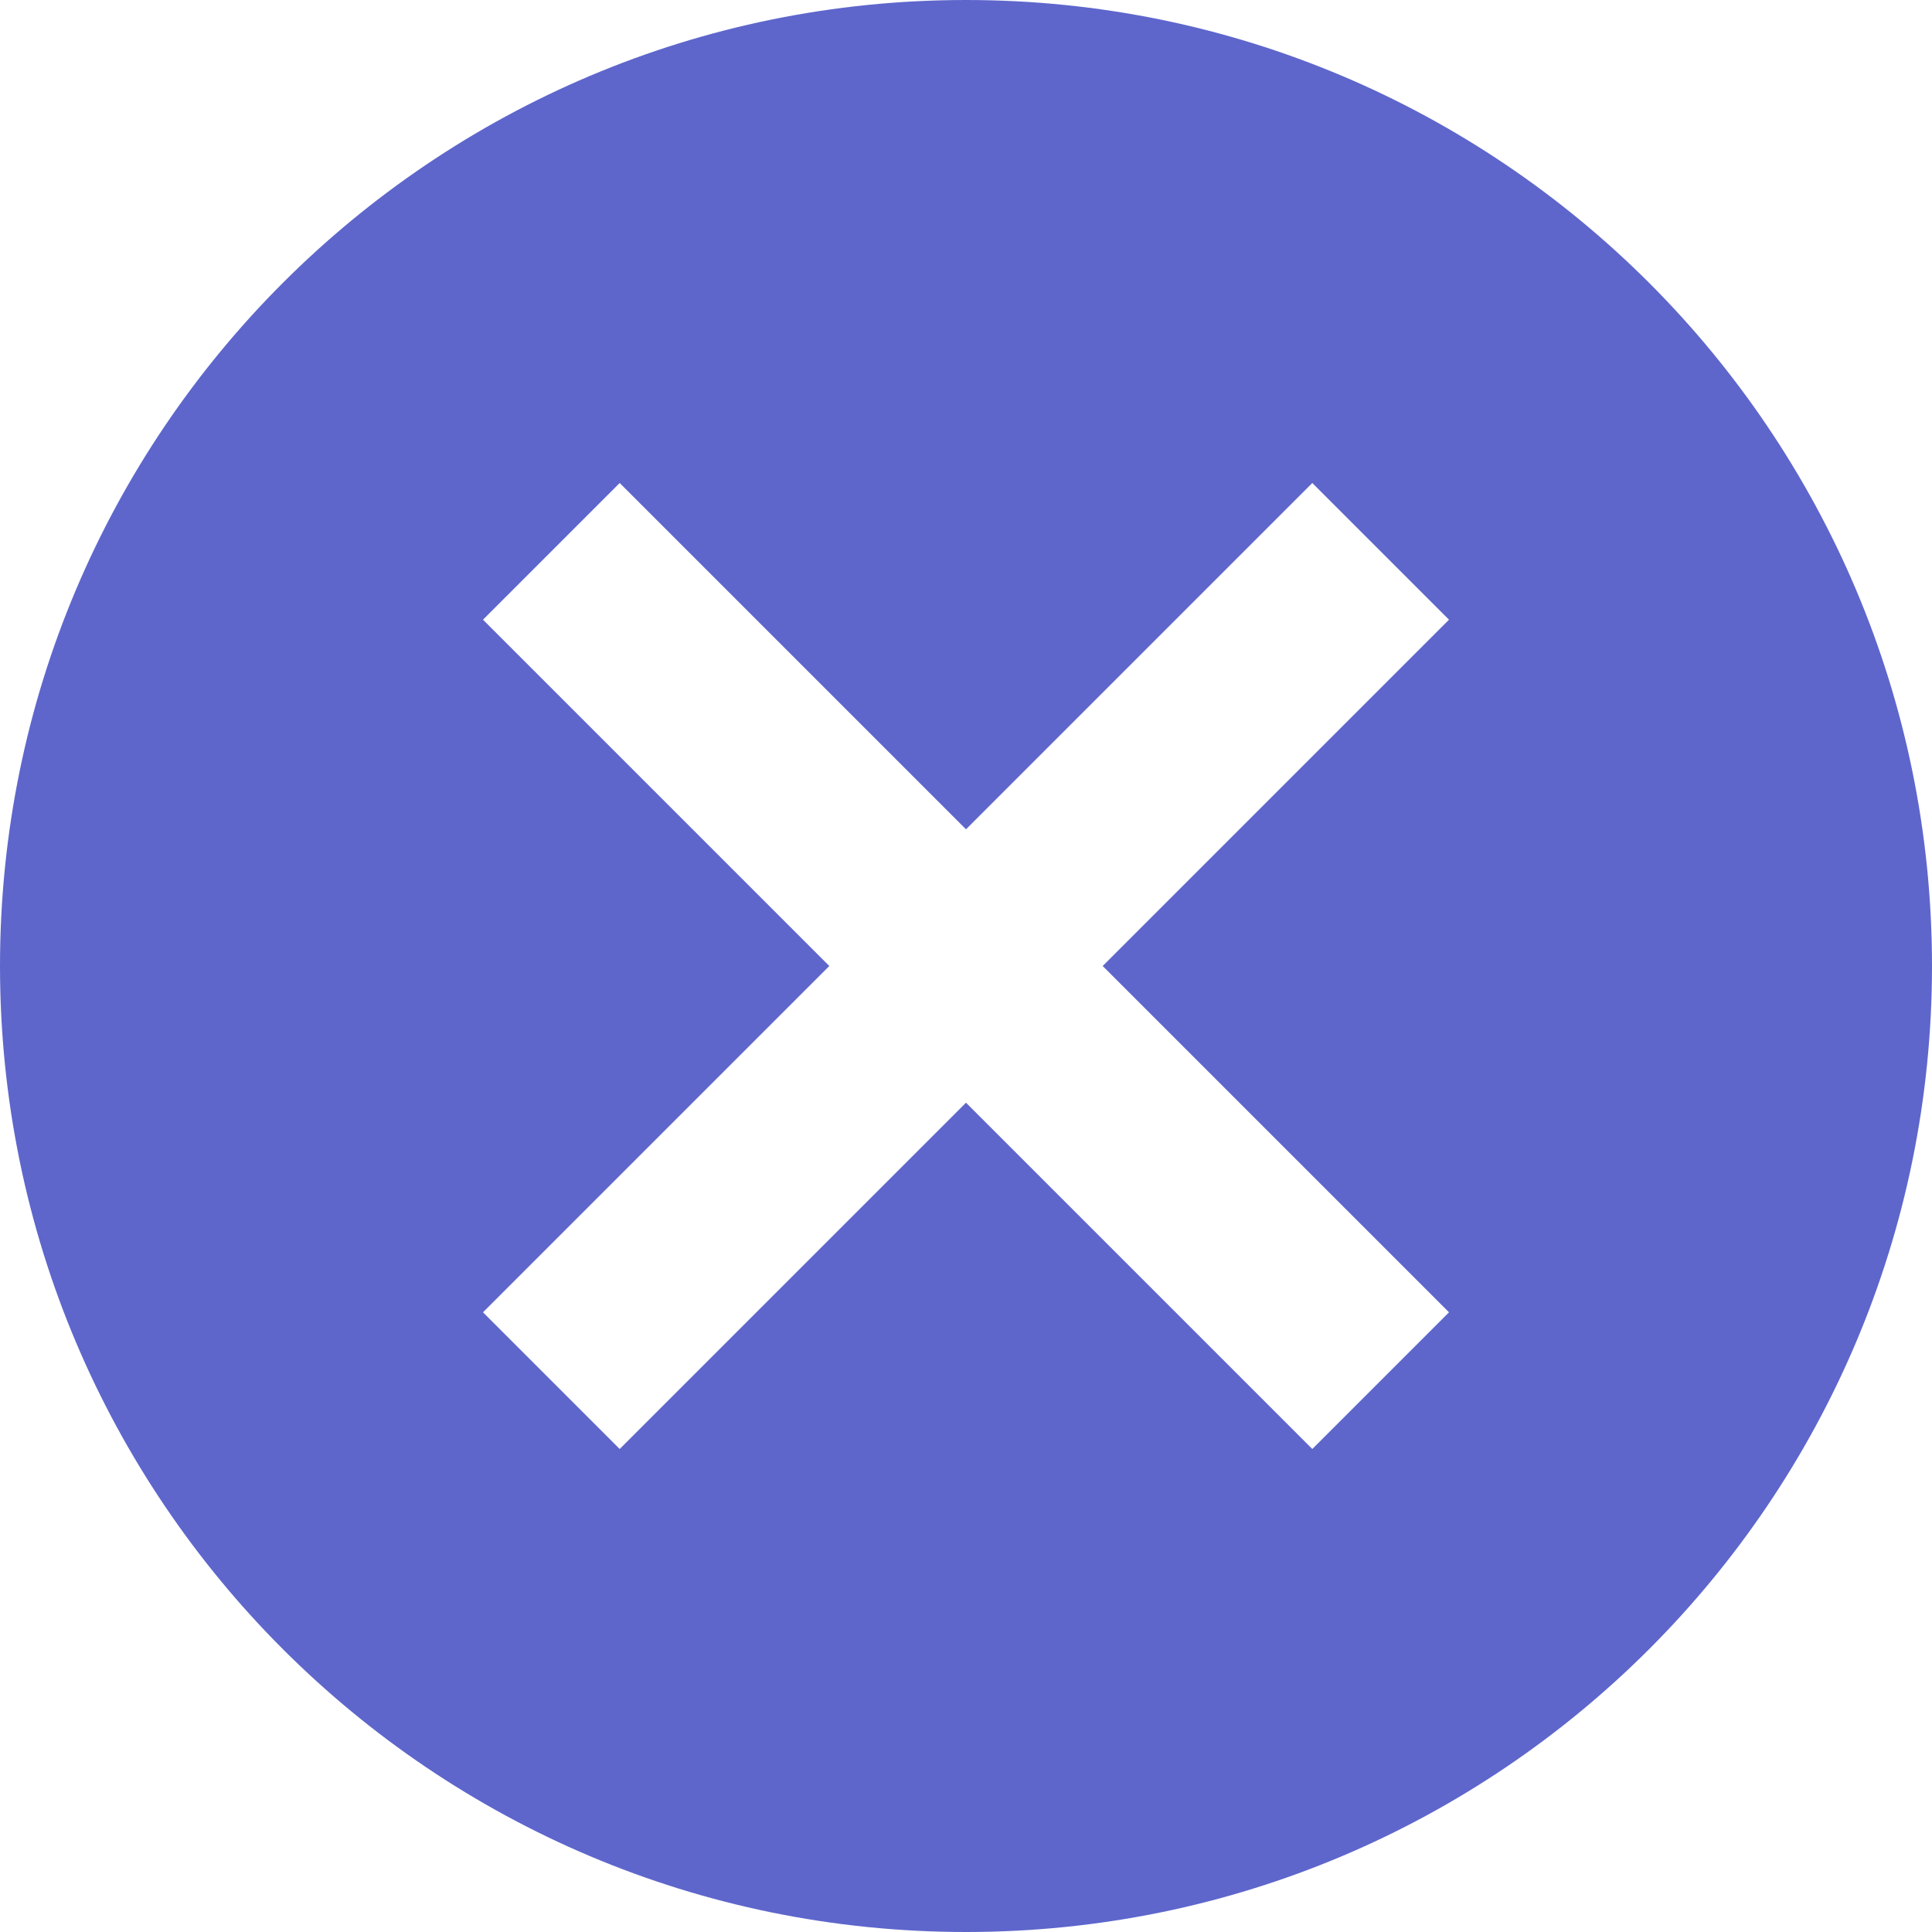
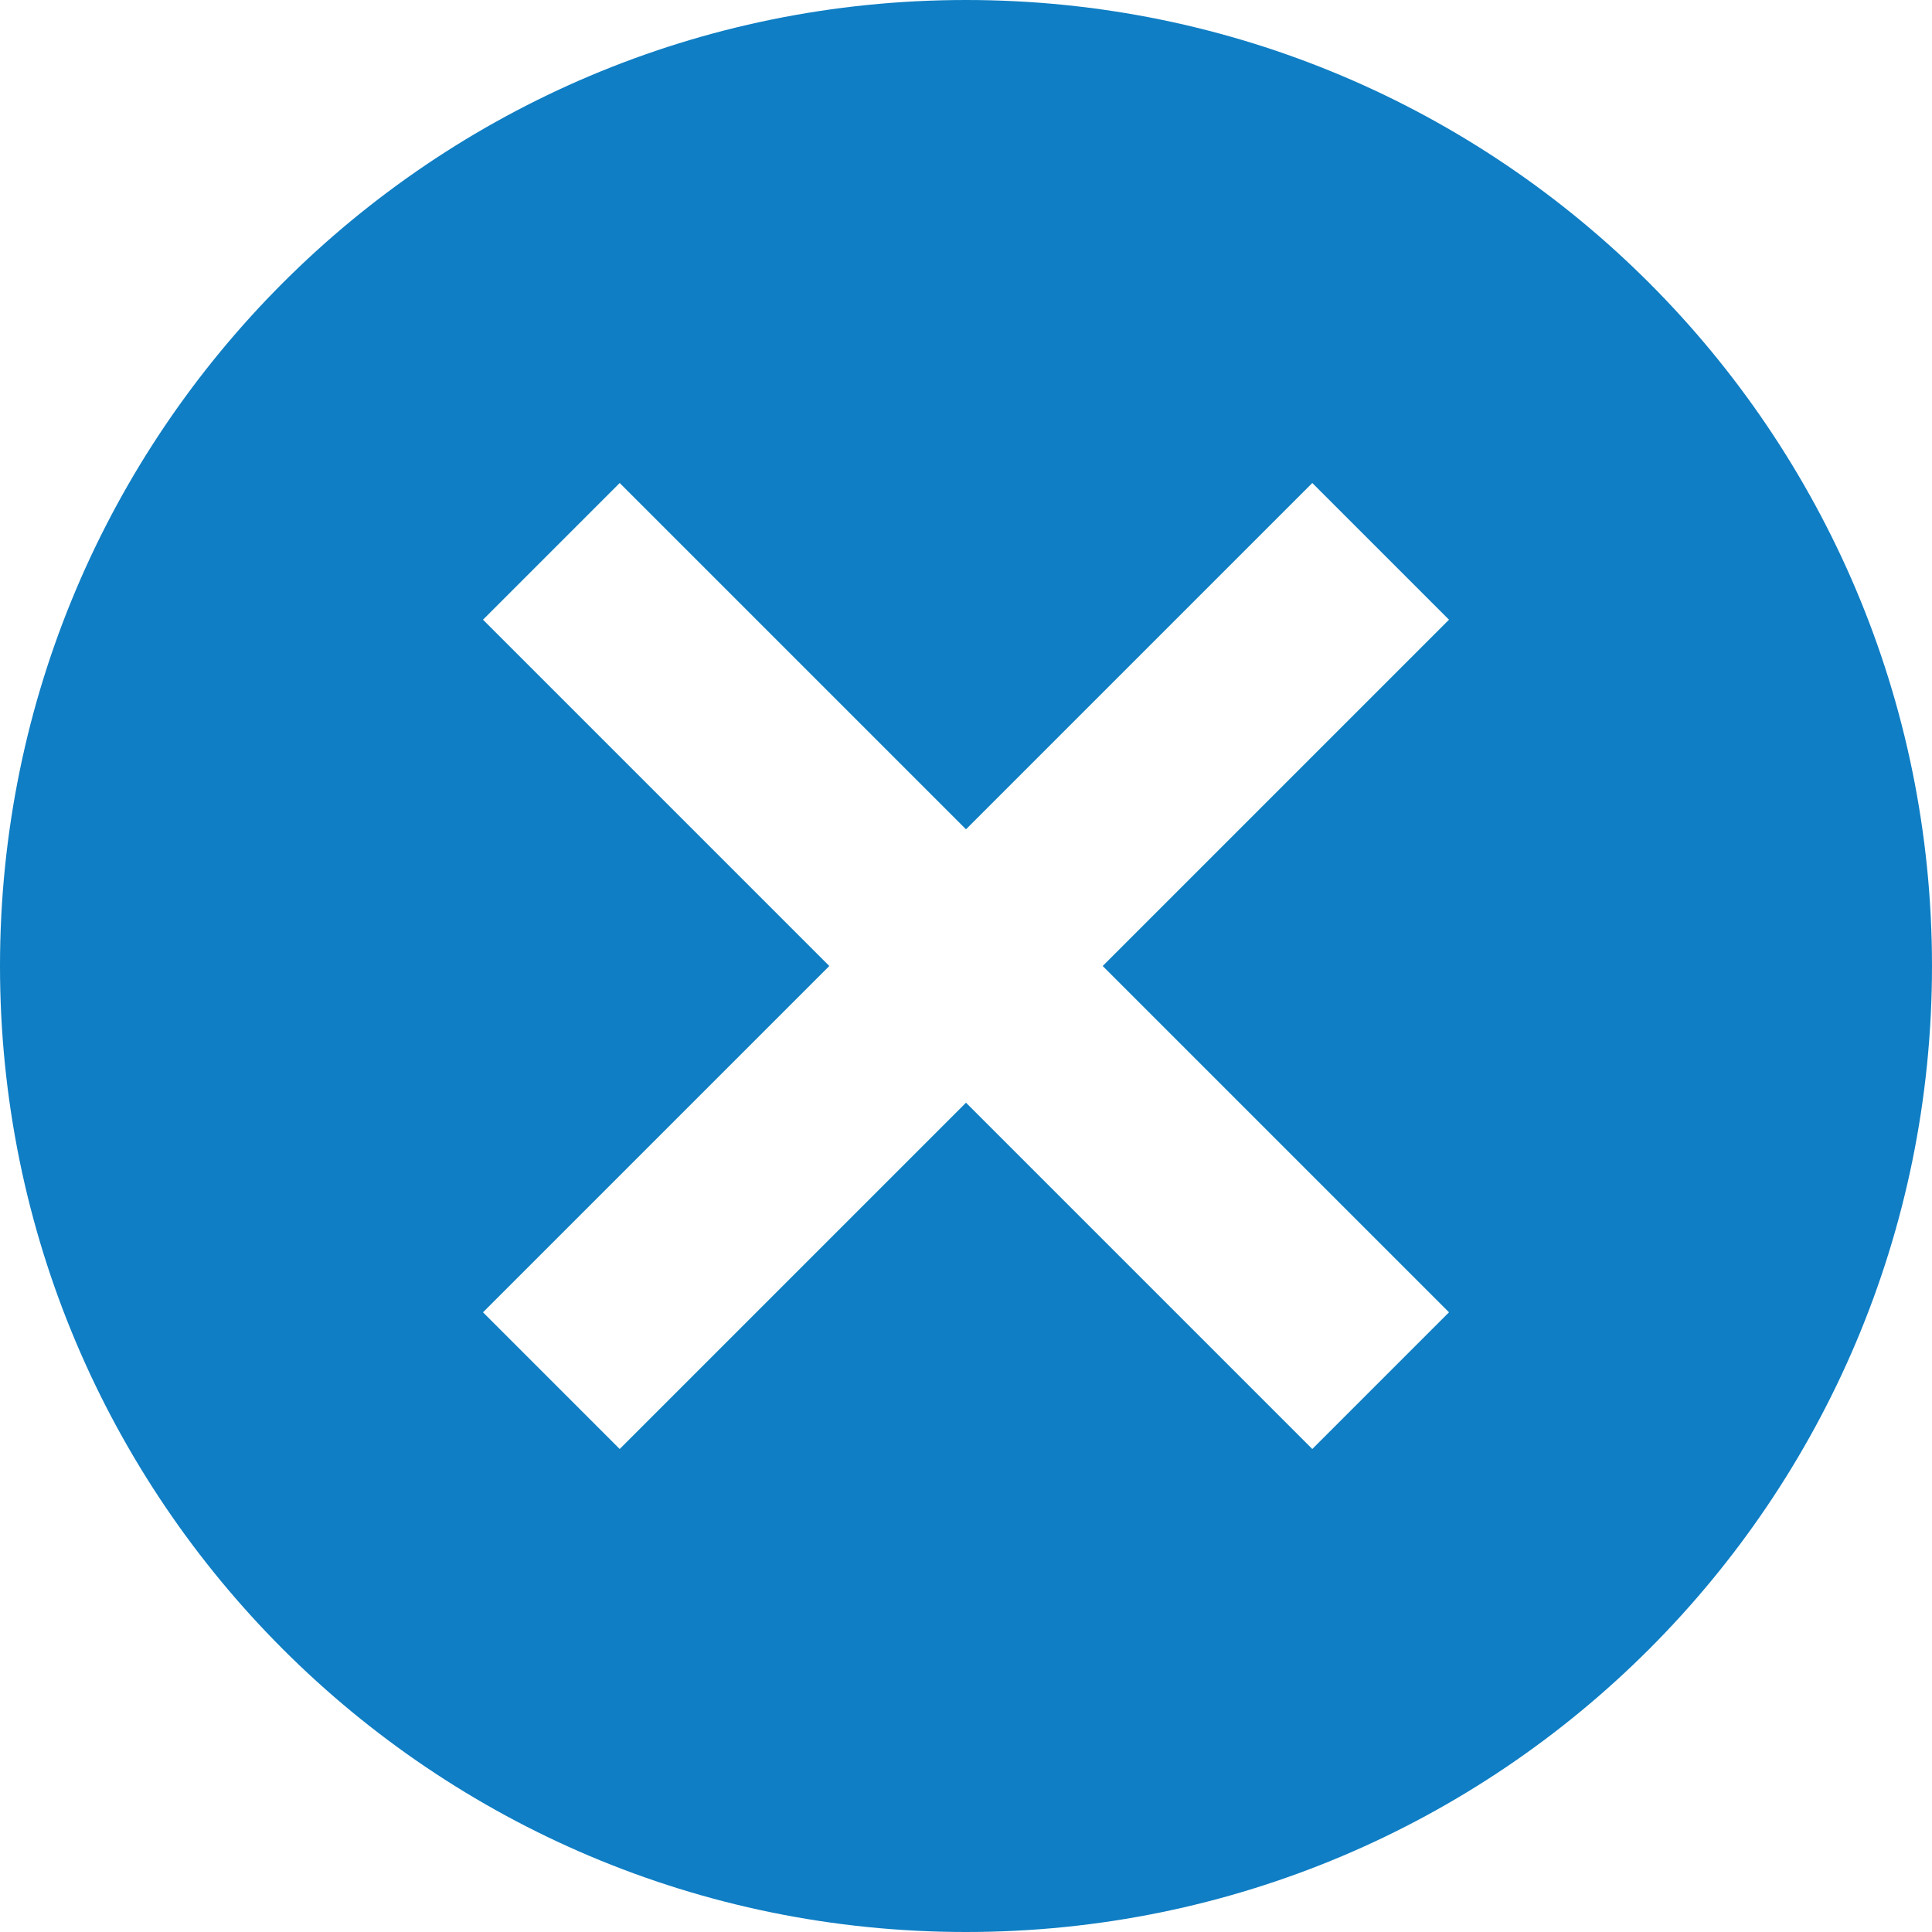
<svg xmlns="http://www.w3.org/2000/svg" version="1.1" width="24" height="24" viewBox="0 0 24 24">
-   <path d="M12,0C5.37,0 4.44089e-16,5.37 4.44089e-16,12C4.44089e-16,18.63 5.37,24 12,24C18.63,24 24,18.63 24,12C24,5.37 18.63,0 12,0ZM18,16.302L16.302,18L12,13.698L7.698,18L6,16.302L10.302,12L6,7.698L7.698,6L12,10.302L16.302,6L18,7.698L13.698,12Z" fill="#5E66CC" />
+   <path fill="#0f7ec4" d="M12,0C5.37,0 4.44089e-16,5.37 4.44089e-16,12C4.44089e-16,18.63 5.37,24 12,24C18.63,24 24,18.63 24,12C24,5.37 18.63,0 12,0ZM18,16.302L16.302,18L12,13.698L7.698,18L6,16.302L10.302,12L6,7.698L7.698,6L12,10.302L16.302,6L18,7.698L13.698,12Z" />
</svg>
